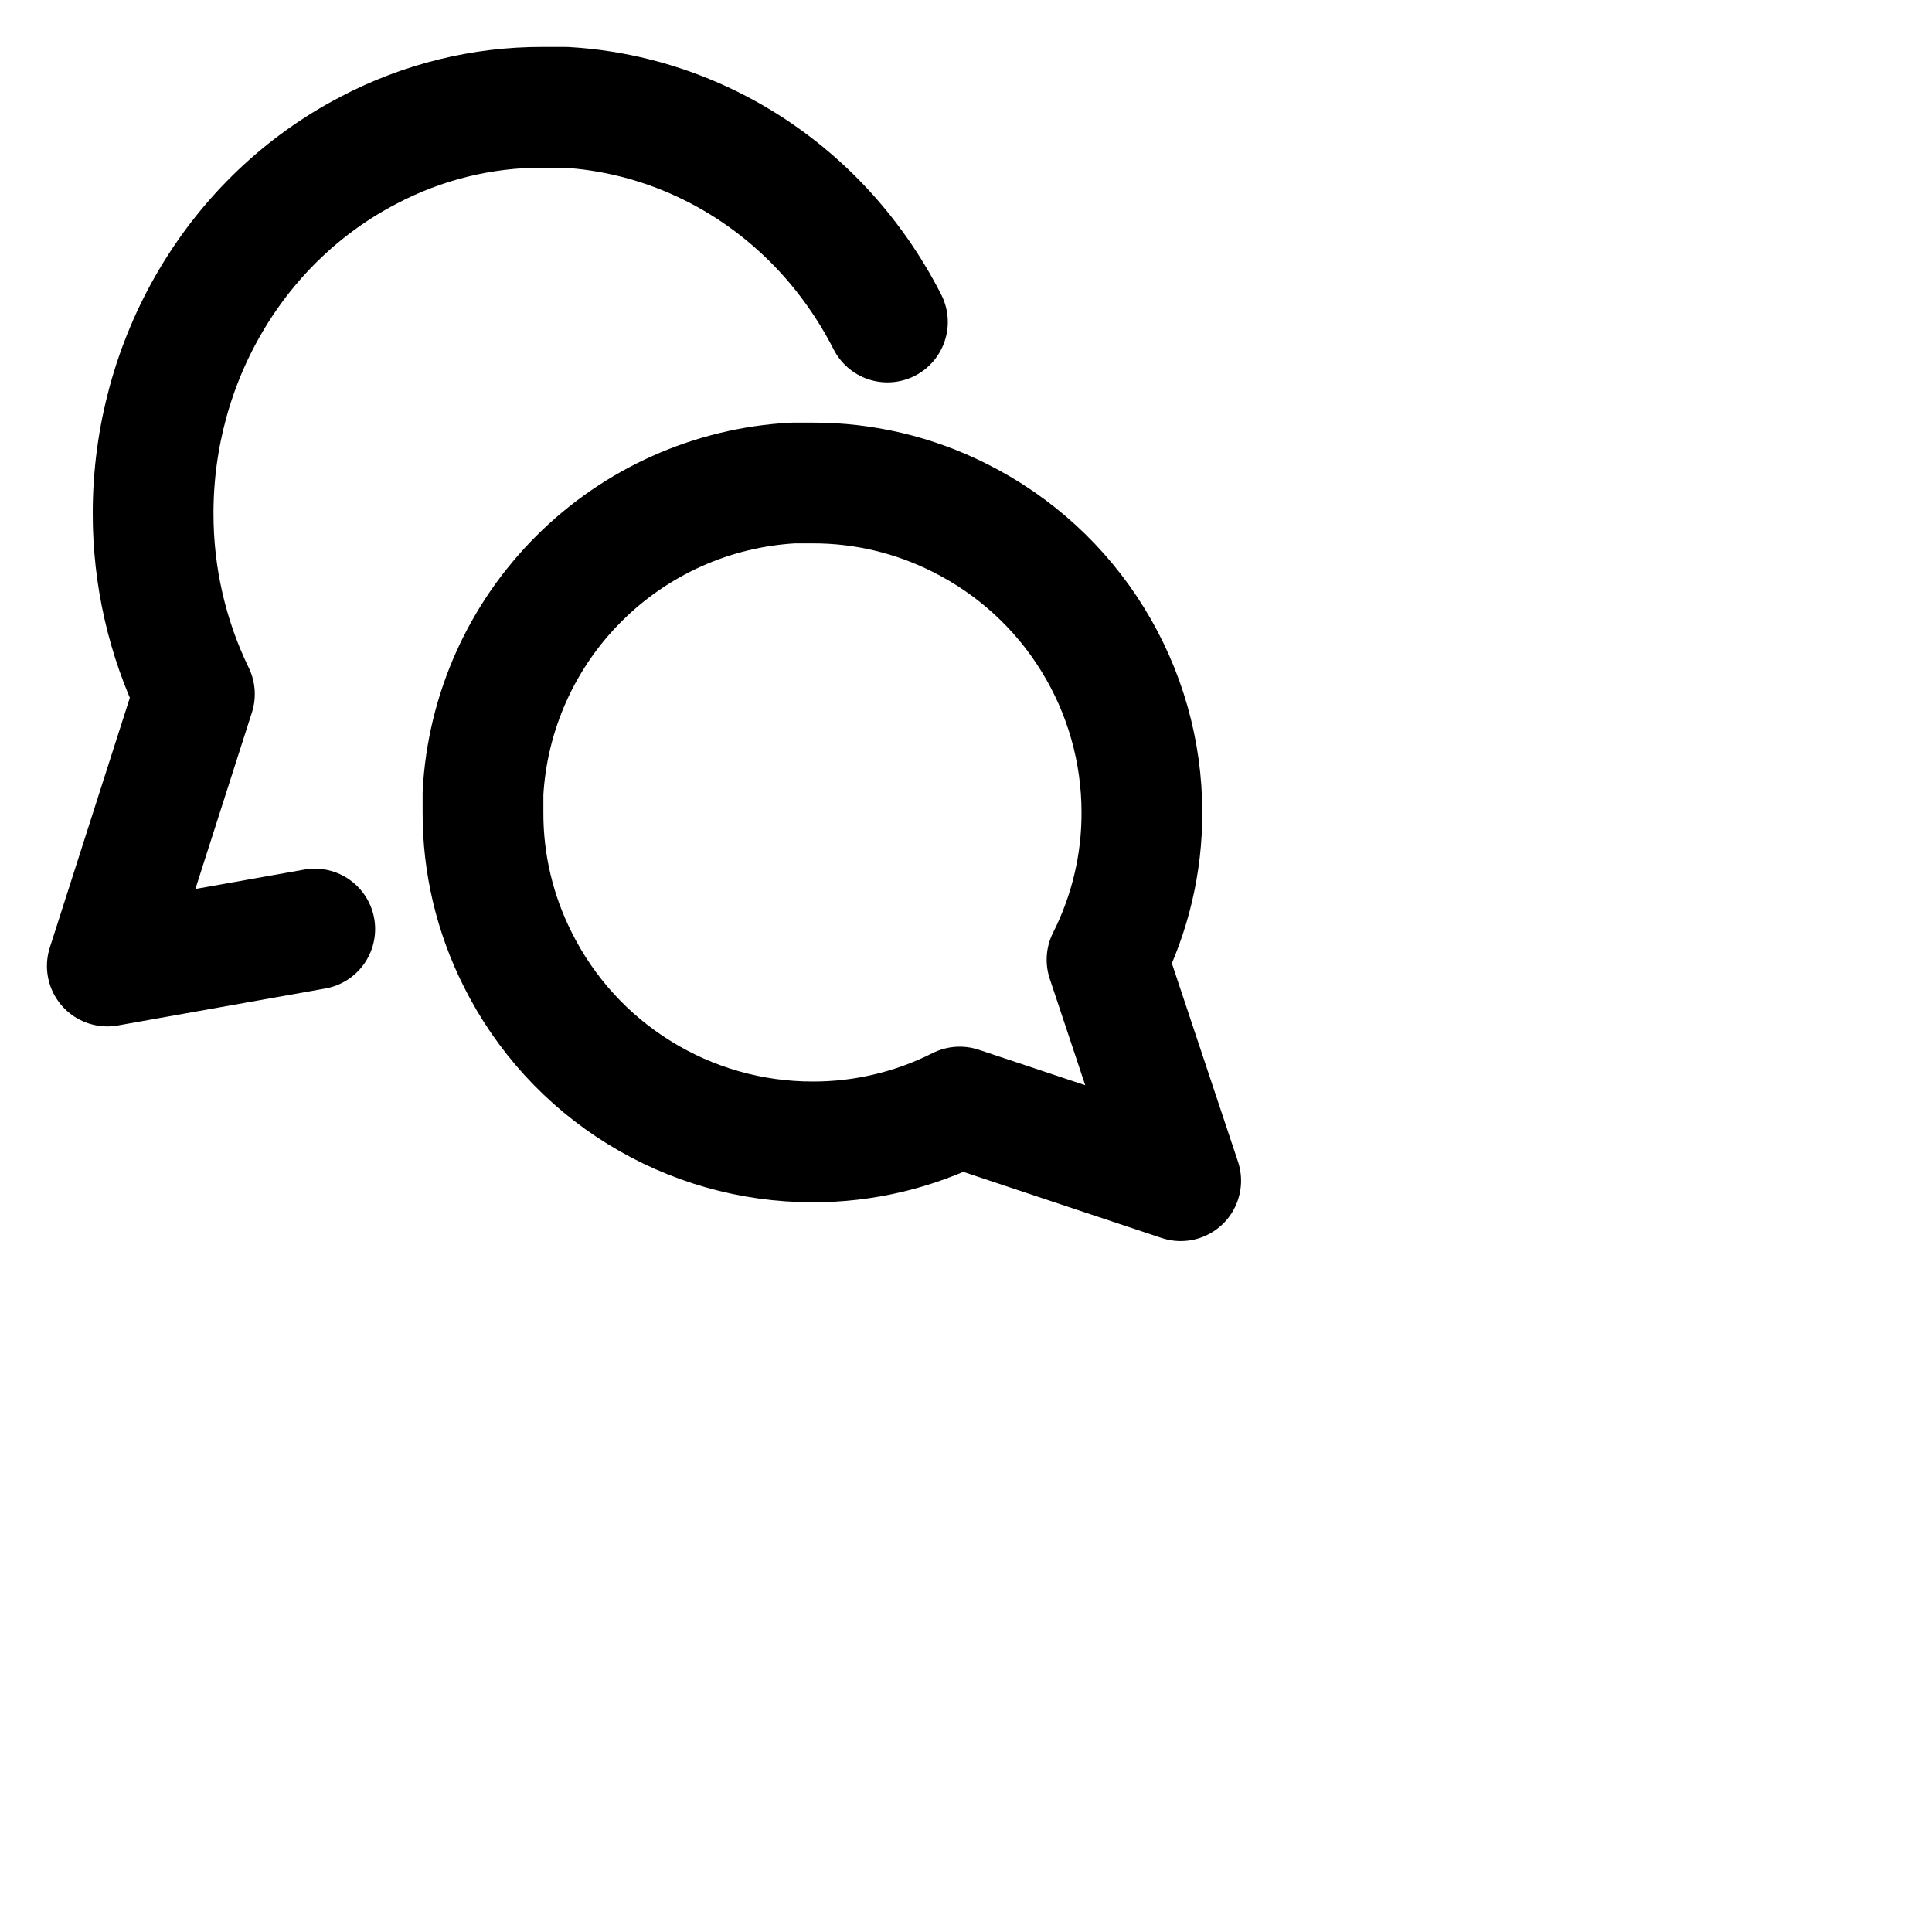
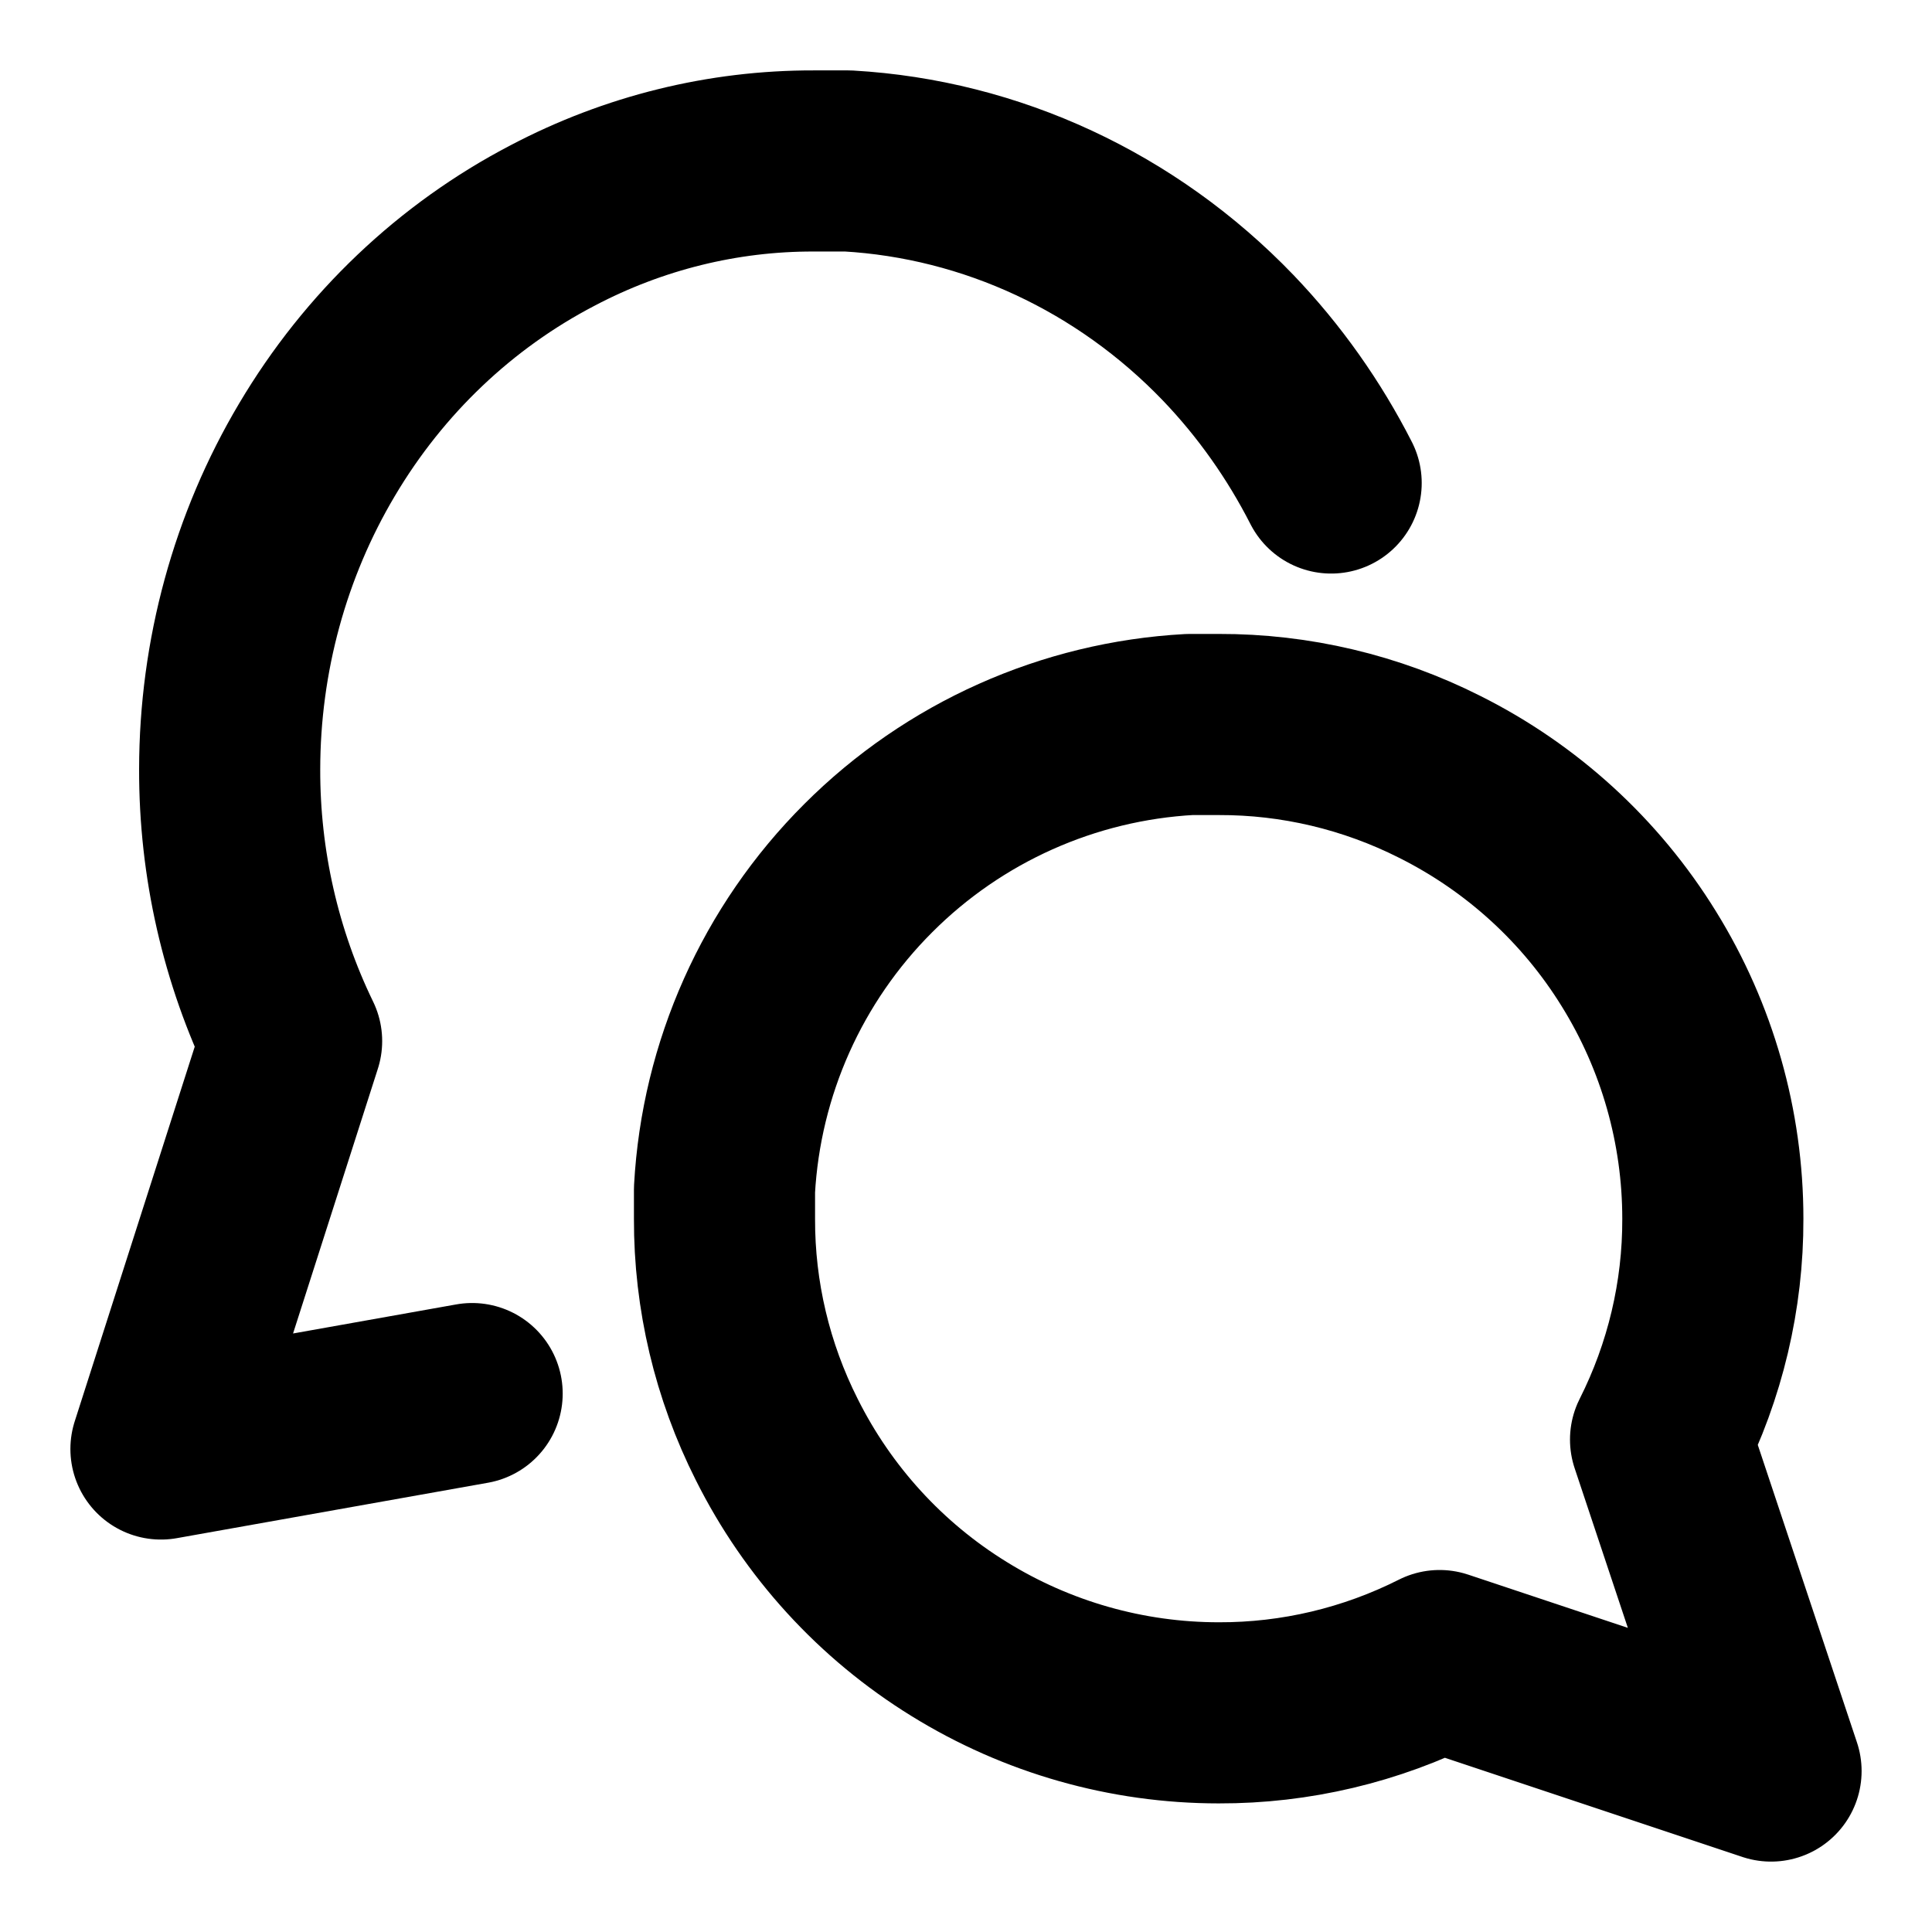
- <svg xmlns="http://www.w3.org/2000/svg" width="24" height="24" viewBox="0 0 24 24" fill="none" stroke="currentColor" stroke-width="1.5" stroke-linecap="round" stroke-linejoin="round">
+ <svg xmlns="http://www.w3.org/2000/svg" width="24" height="24" viewBox="0 0 16 16" fill="none" stroke="currentColor" stroke-width="1.5" stroke-linecap="round" stroke-linejoin="round">
  <path d="M3.91 11.541L1.333 12L2.415 8.622C2.076 7.924 1.9 7.152 1.902 6.37C1.903 5.435 2.153 4.518 2.626 3.723C3.098 2.927 3.774 2.285 4.577 1.867C5.248 1.514 5.989 1.331 6.74 1.333H7.024C8.21 1.401 9.331 1.923 10.171 2.797C10.514 3.155 10.8 3.561 11.024 4" />
  <path d="M6 10.093C5.998 10.728 6.147 11.355 6.433 11.922C6.773 12.602 7.295 13.174 7.942 13.573C8.588 13.973 9.333 14.185 10.093 14.185C10.728 14.187 11.355 14.038 11.922 13.752L14.667 14.667L13.752 11.922C14.038 11.355 14.187 10.728 14.185 10.093C14.185 9.333 13.973 8.588 13.573 7.942C13.174 7.295 12.602 6.773 11.922 6.433C11.355 6.147 10.728 5.998 10.093 6H9.852C8.848 6.055 7.9 6.479 7.19 7.19C6.479 7.9 6.055 8.848 6 9.852V10.093Z" />
</svg>
